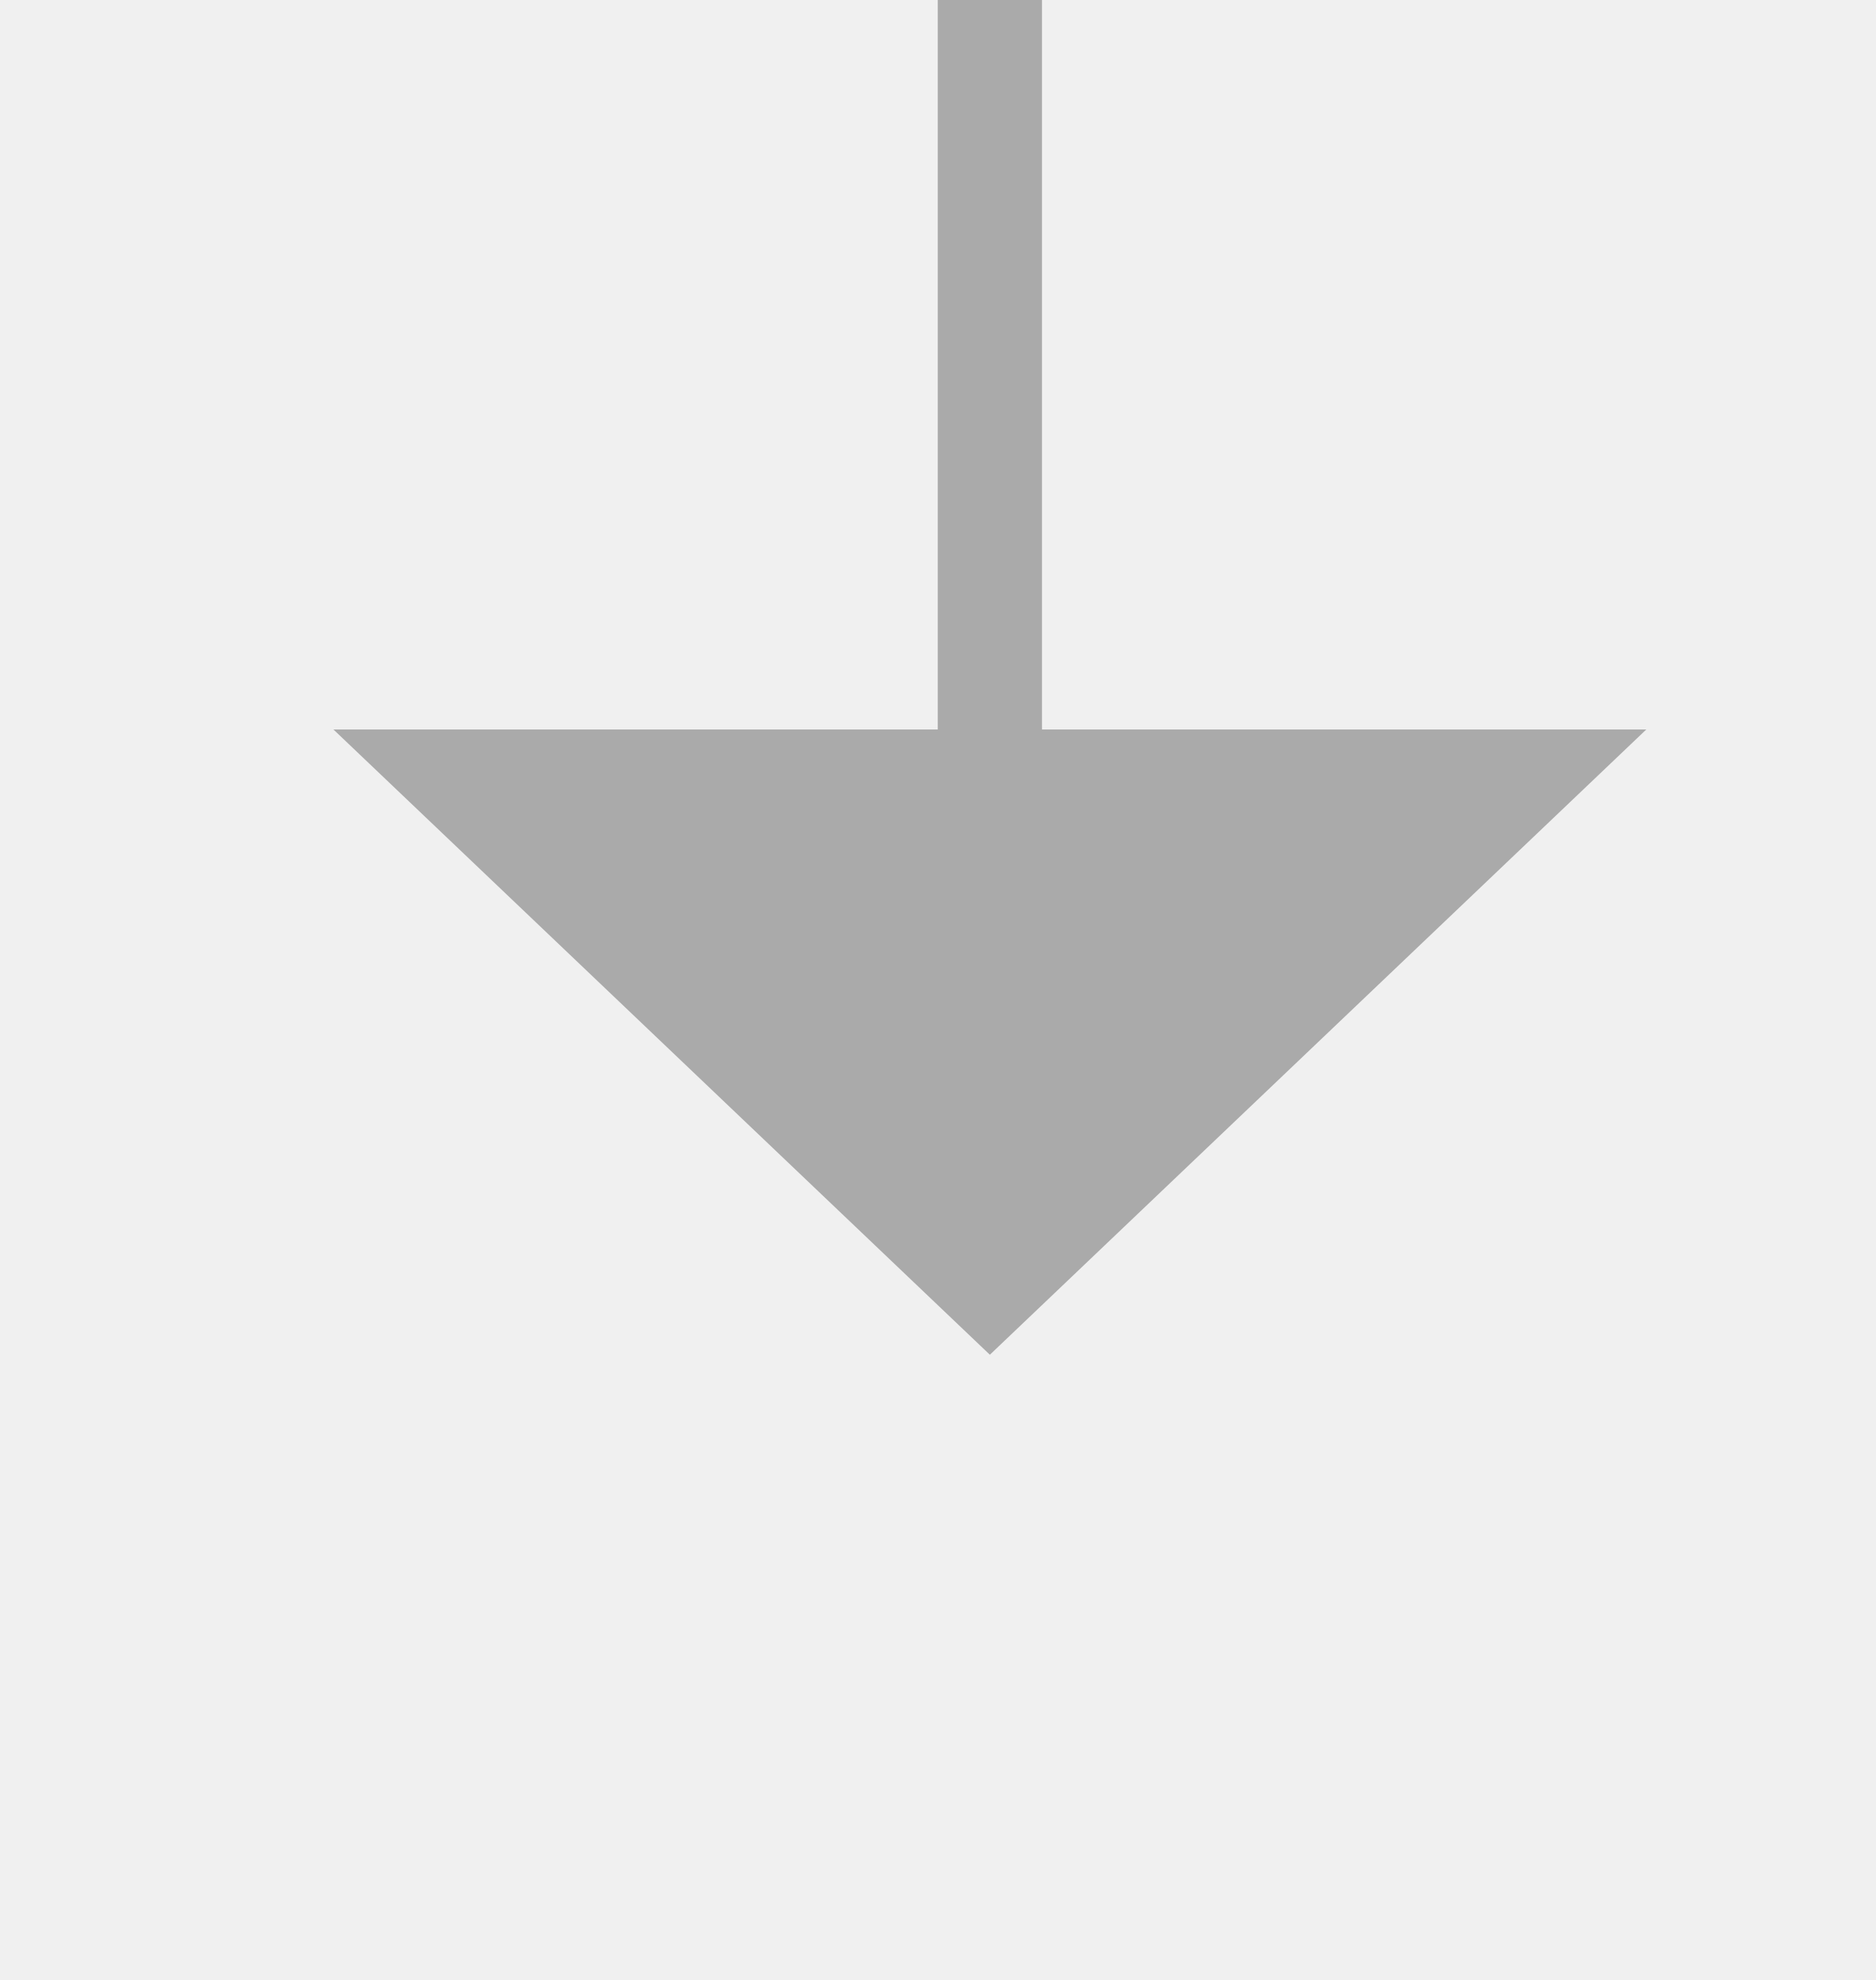
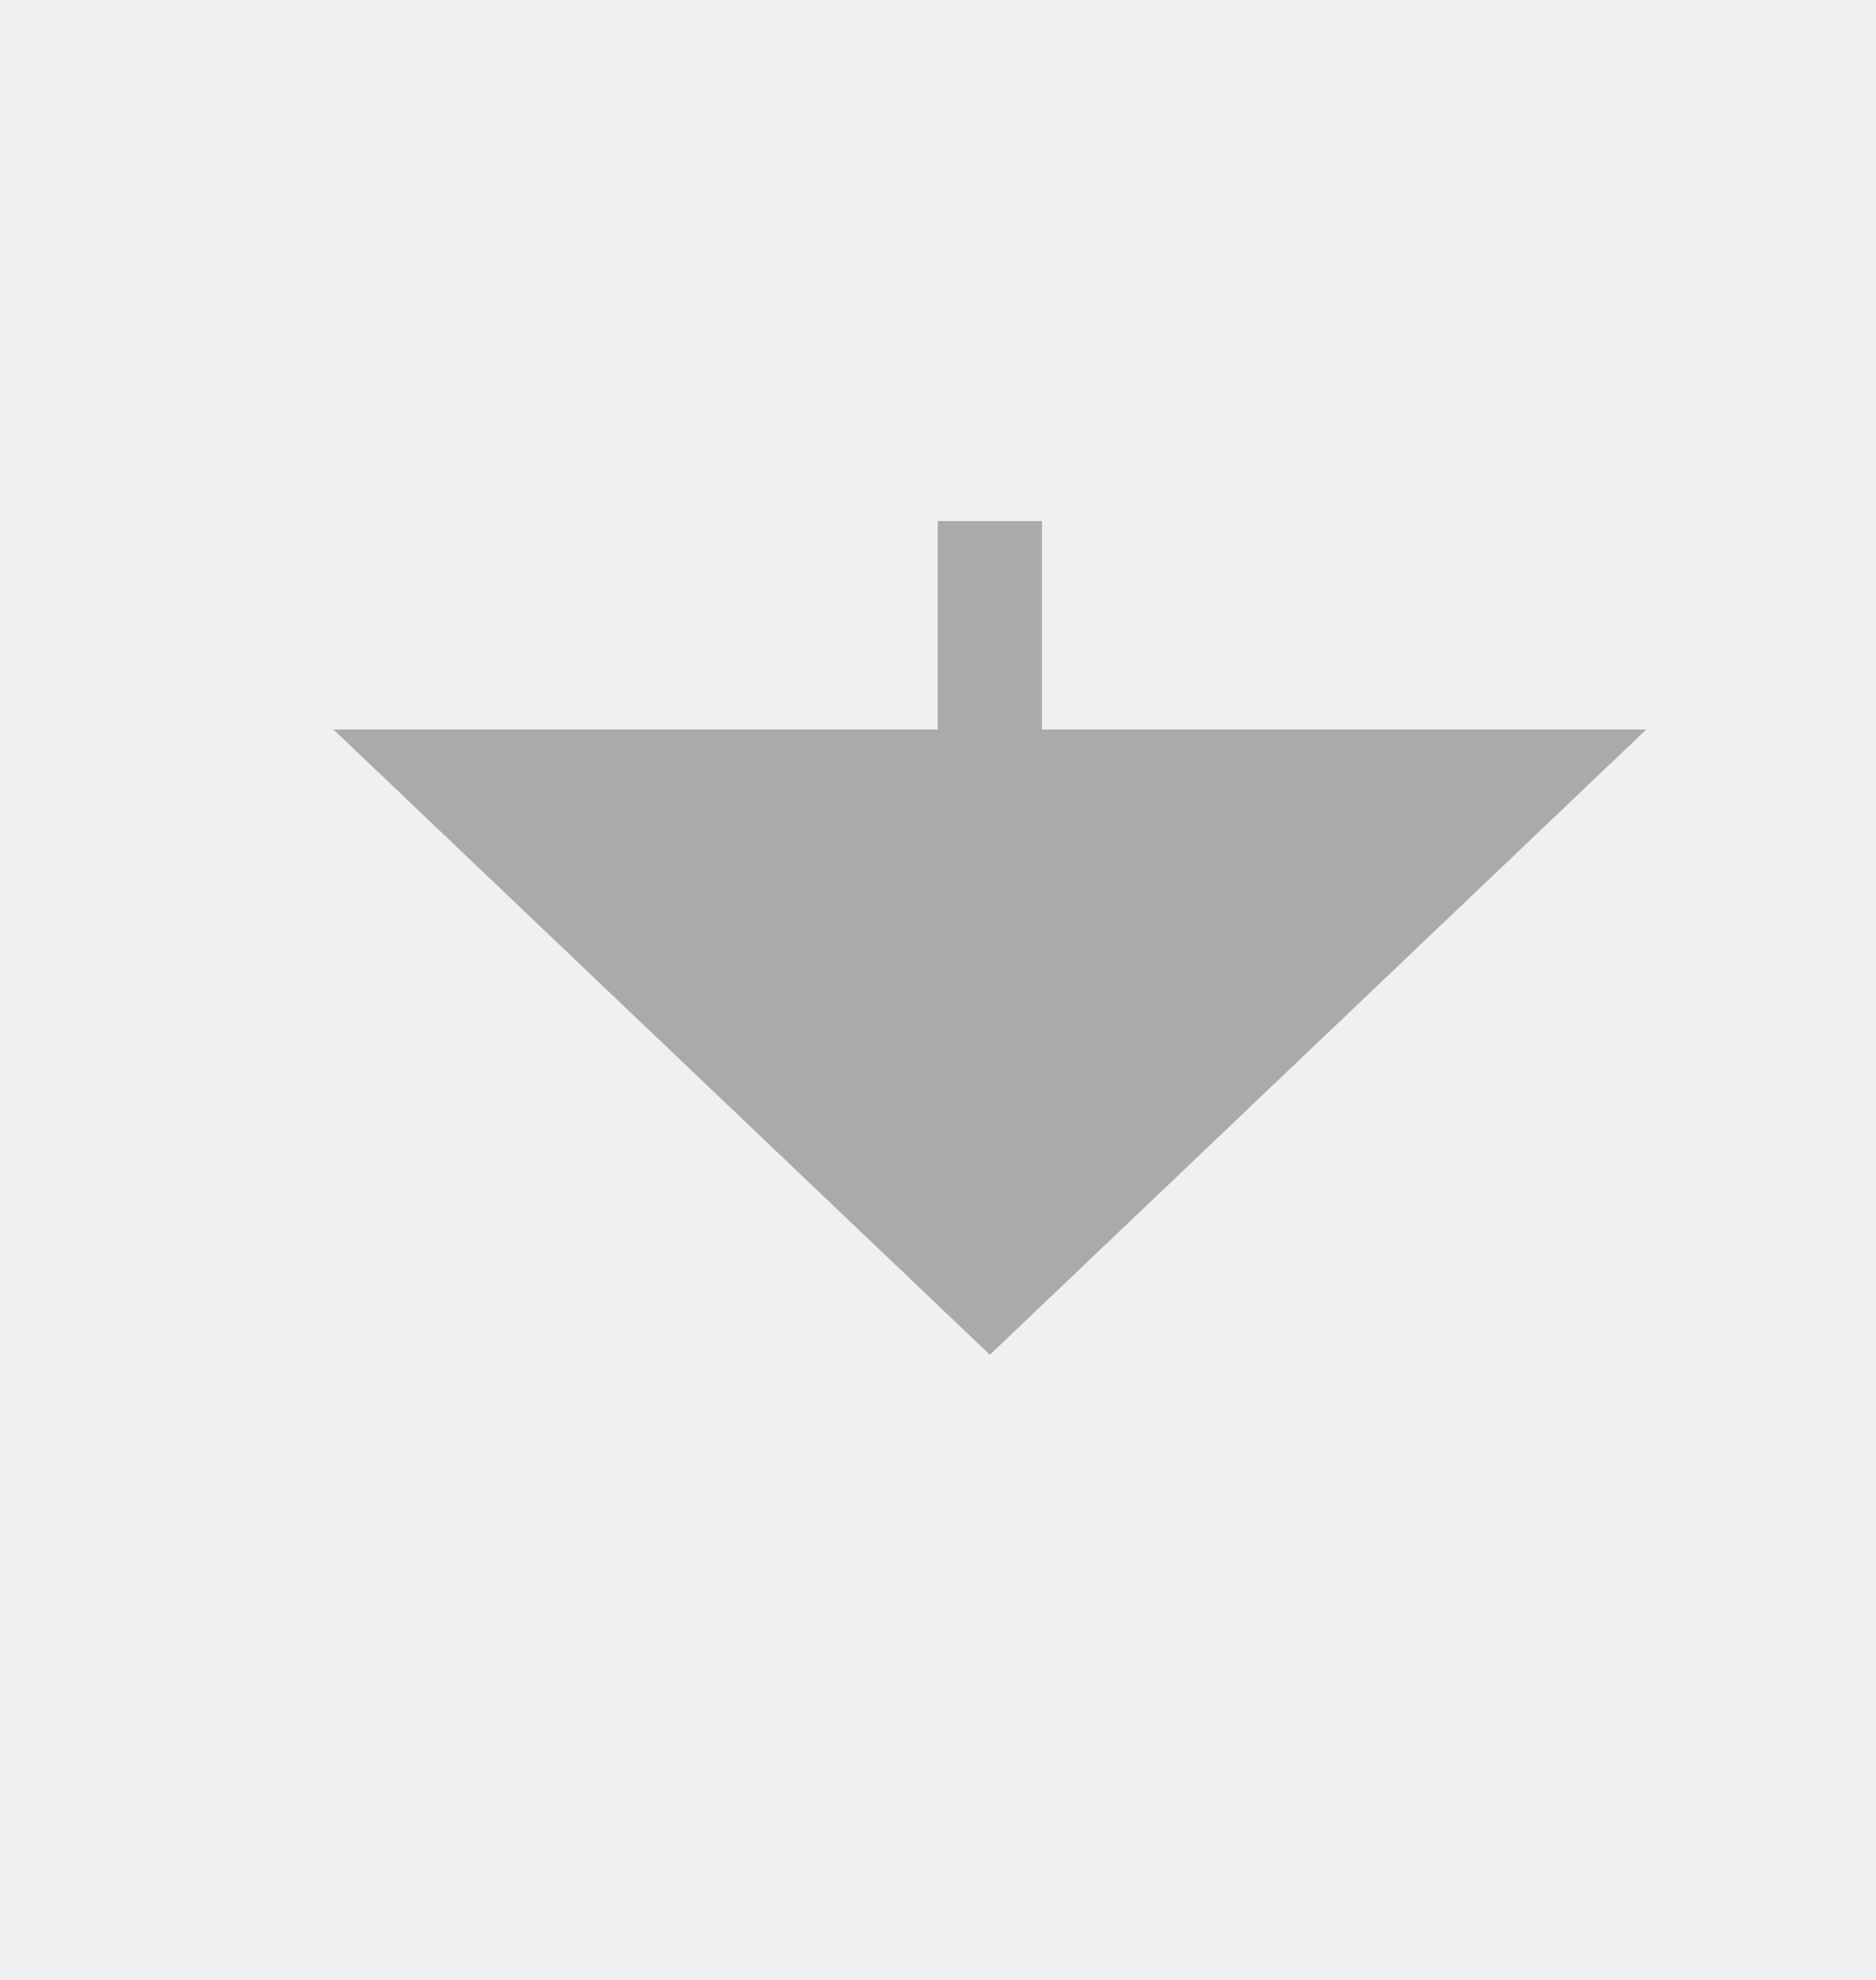
- <svg xmlns="http://www.w3.org/2000/svg" version="1.1" width="18px" height="19px" preserveAspectRatio="xMidYMin meet" viewBox="533 459  16 19">
-   <path d="M 541.5 418  L 541.5 467  " stroke-width="1" stroke="#aaaaaa" fill="none" />
-   <path d="M 535.2 466  L 541.5 472  L 547.8 466  L 535.2 466  Z " fill-rule="nonzero" fill="#aaaaaa" stroke="none" />
+ <svg xmlns="http://www.w3.org/2000/svg" version="1.1" width="18px" height="19px" preserveAspectRatio="xMidYMin meet" viewBox="533 345  16 19">
+   <defs>
+     <mask fill="white" id="clip58">
+       <path d="M 511.5 325  L 570.5 325  L 570.5 350  L 511.5 350  Z M 511.5 316  L 570.5 316  L 570.5 367  L 511.5 367  Z " fill-rule="evenodd" />
+     </mask>
+   </defs>
+   <path d="M 541.5 325  L 541.5 316  M 541.5 350  L 541.5 353  " stroke-width="1" stroke="#aaaaaa" fill="none" />
+   <path d="M 535.2 352  L 541.5 358  L 547.8 352  L 535.2 352  Z " fill-rule="nonzero" fill="#aaaaaa" stroke="none" mask="url(#clip58)" />
</svg>
